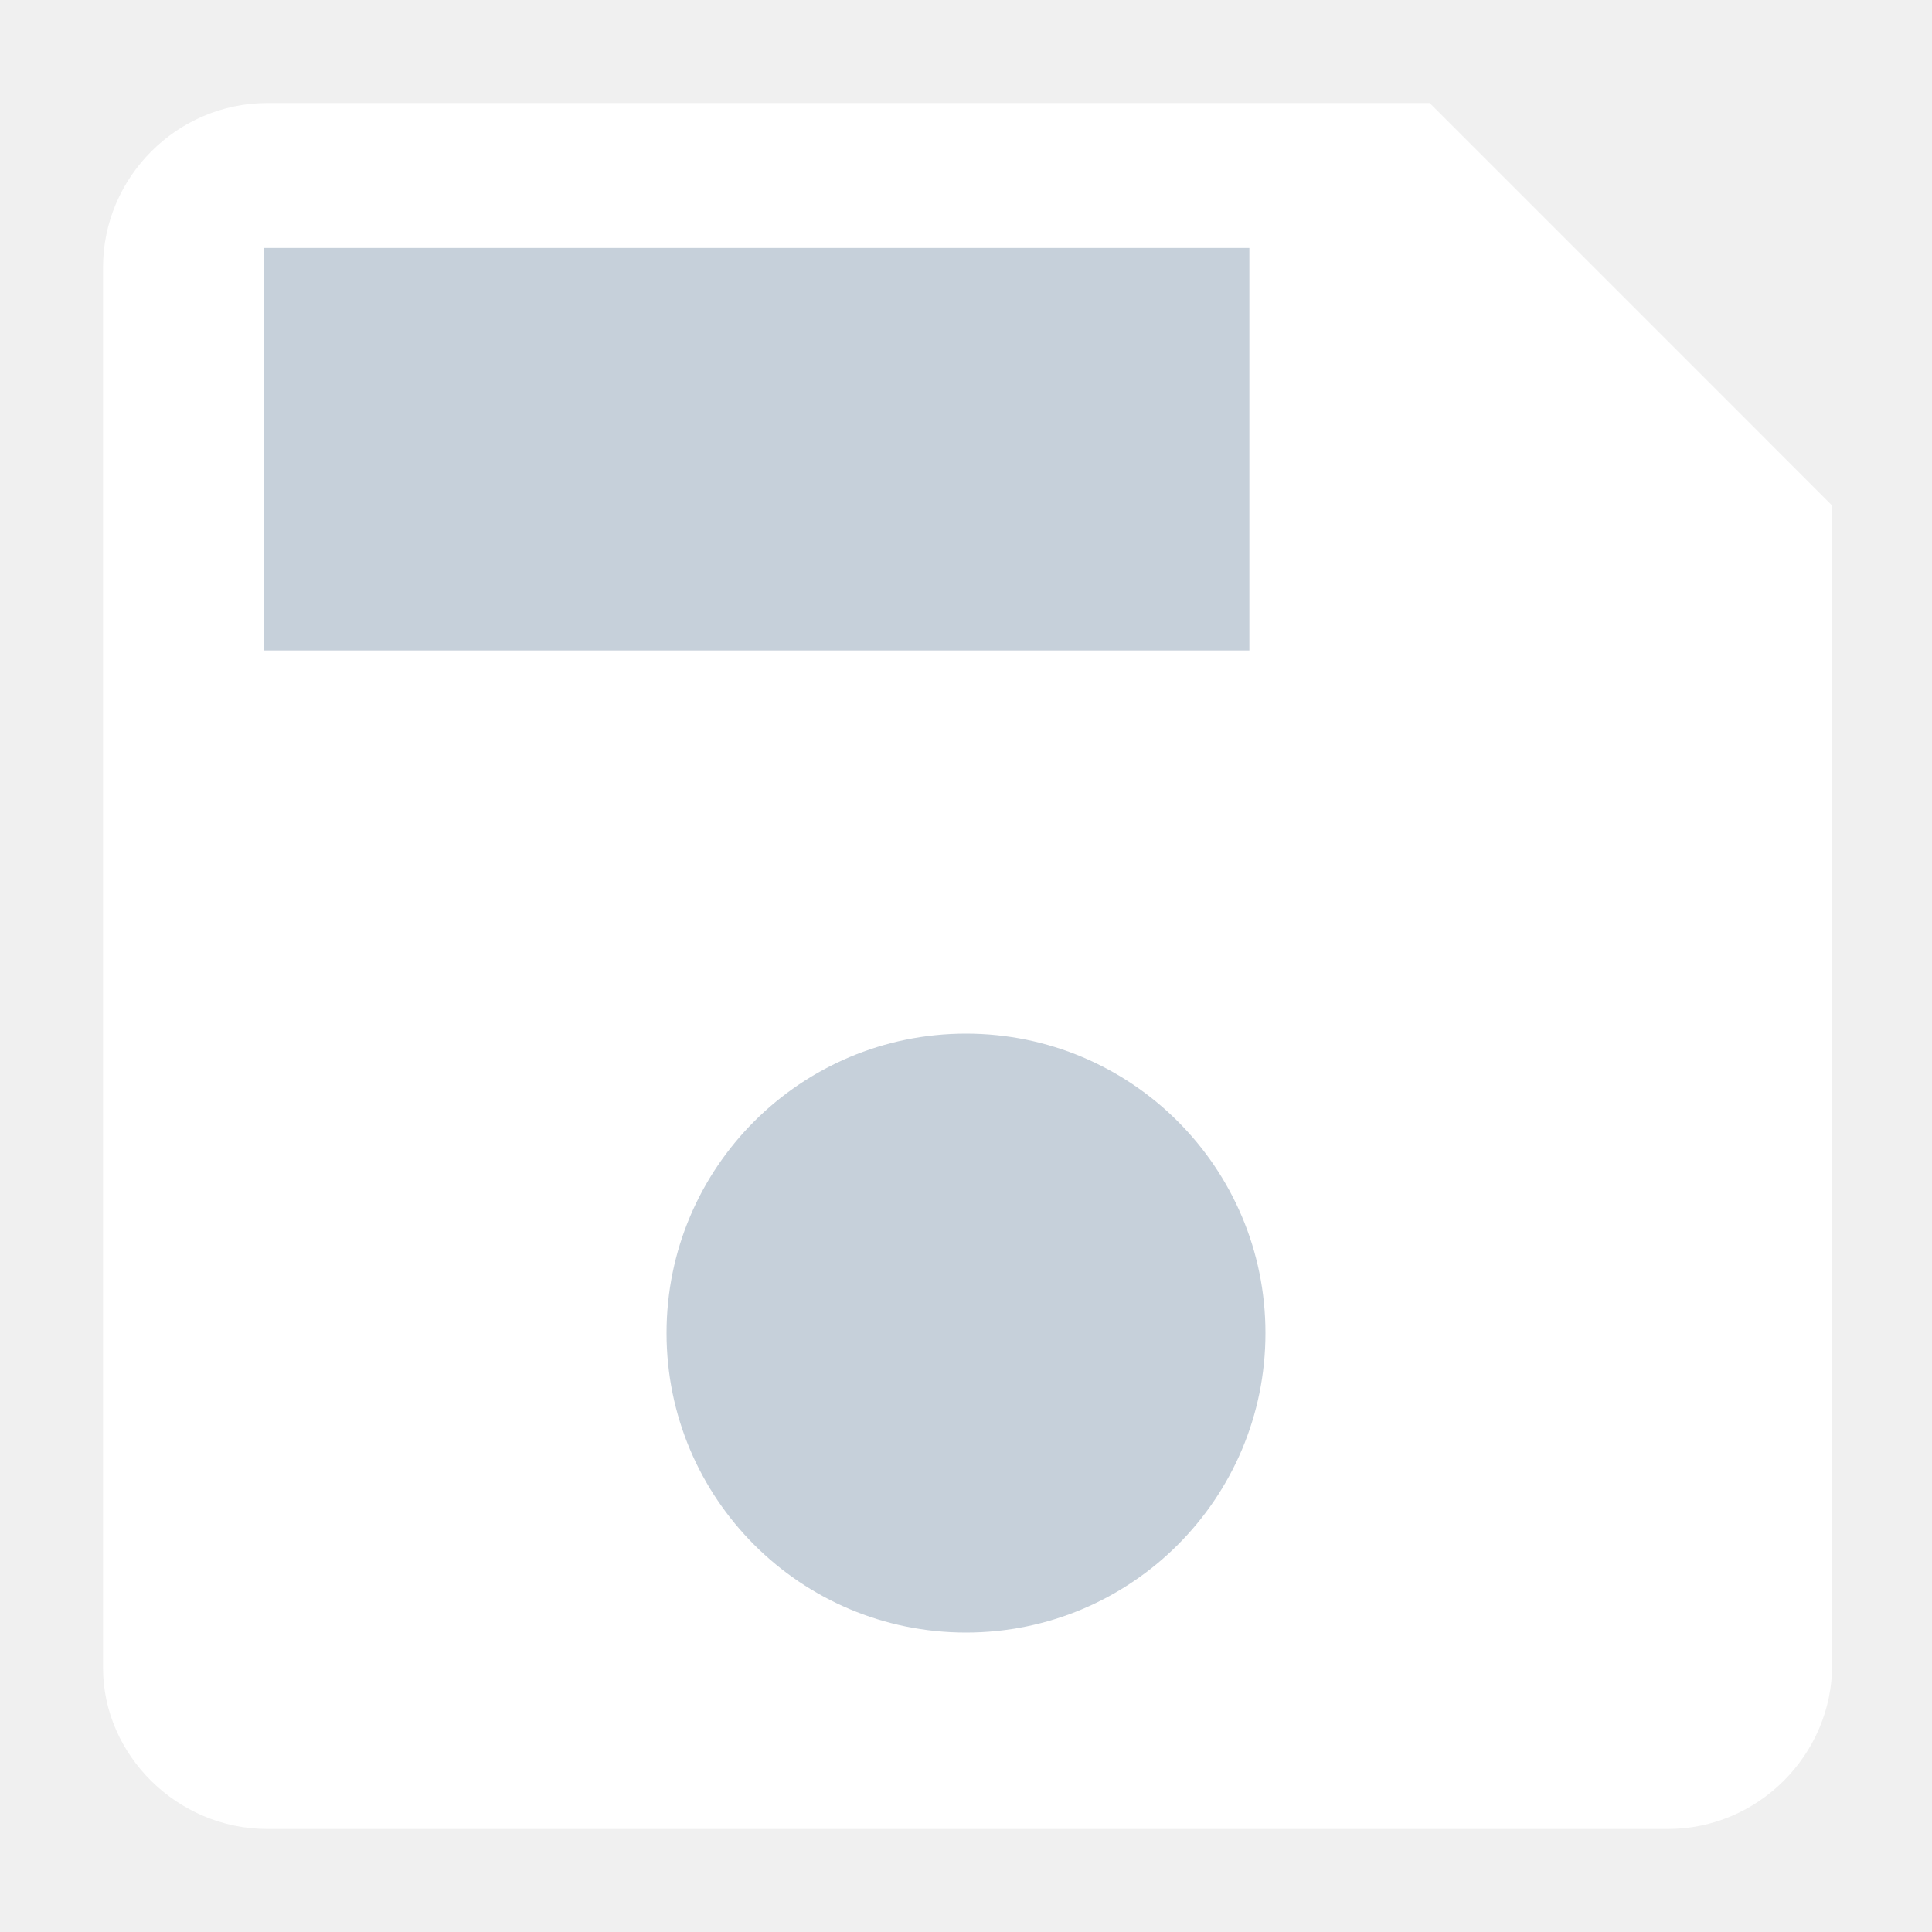
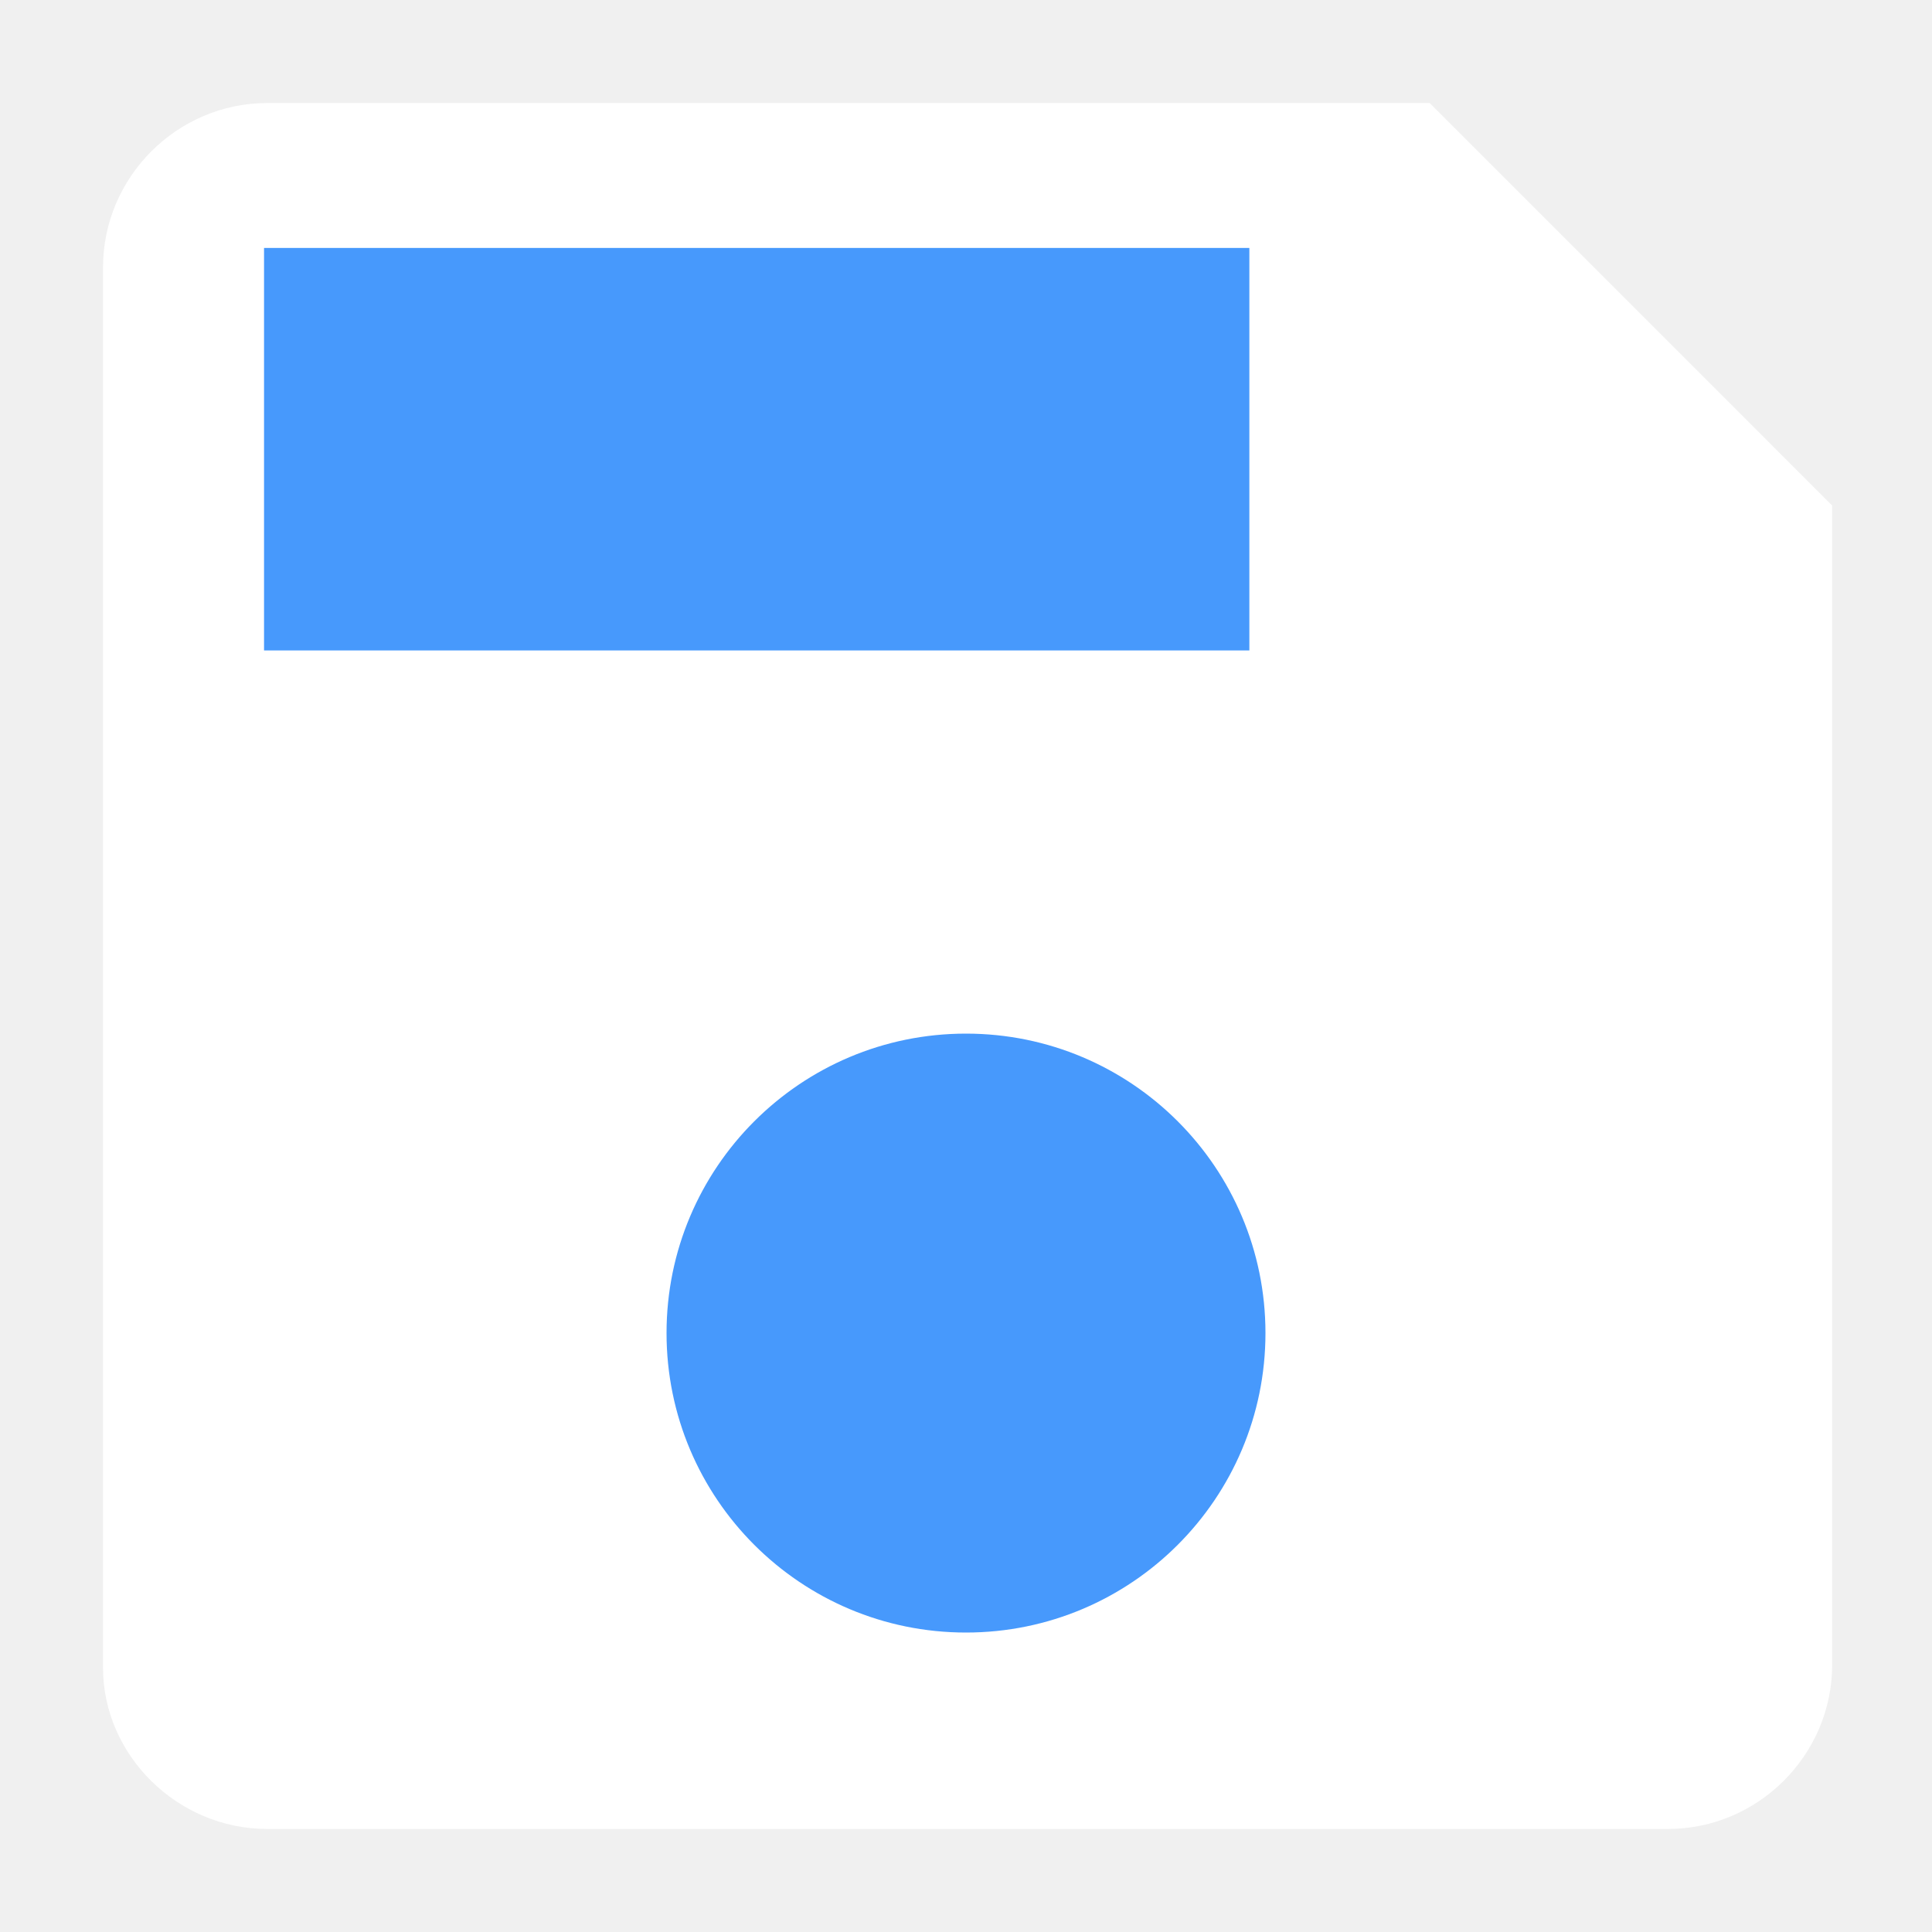
<svg xmlns="http://www.w3.org/2000/svg" version="1.1" id="Layer_1" x="0px" y="0px" viewBox="0 0 60 60" enable-background="new 0 0 60 60" xml:space="preserve">
  <g id="Layer_3">
</g>
  <g id="Layer_4">
    <g>
-       <path fill="#fff" d="M8.3,56.8h43.5c2.8,0,5.1-2.3,5.1-5.1V15.7c-4.9-4.9-7.6-7.6-12.5-12.5H8.3c-2.8,0-5.1,2.3-5.1,5.1v43.5    C3.2,54.5,5.5,56.8,8.3,56.8z" />
-       <rect x="8.2" y="7.7" fill="#C6D0DA" width="30.6" height="12.5" />
-       <circle fill="#C6D0DA" cx="30" cy="41.4" r="9.3" />
+       <path fill="#FFFFFF" d="M8.3,56.8h43.5c2.8,0,5.1-2.3,5.1-5.1V15.7c-4.9-4.9-7.6-7.6-12.5-12.5H8.3c-2.8,0-5.1,2.3-5.1,5.1v43.5       C3.2,54.5,5.5,56.8,8.3,56.8z" />
+       <rect x="8.2" y="7.7" fill="#4799FC" width="30.6" height="12.5" />
+       <circle fill="#4799FC" cx="30" cy="41.4" r="9.3" />
    </g>
  </g>
</svg>
